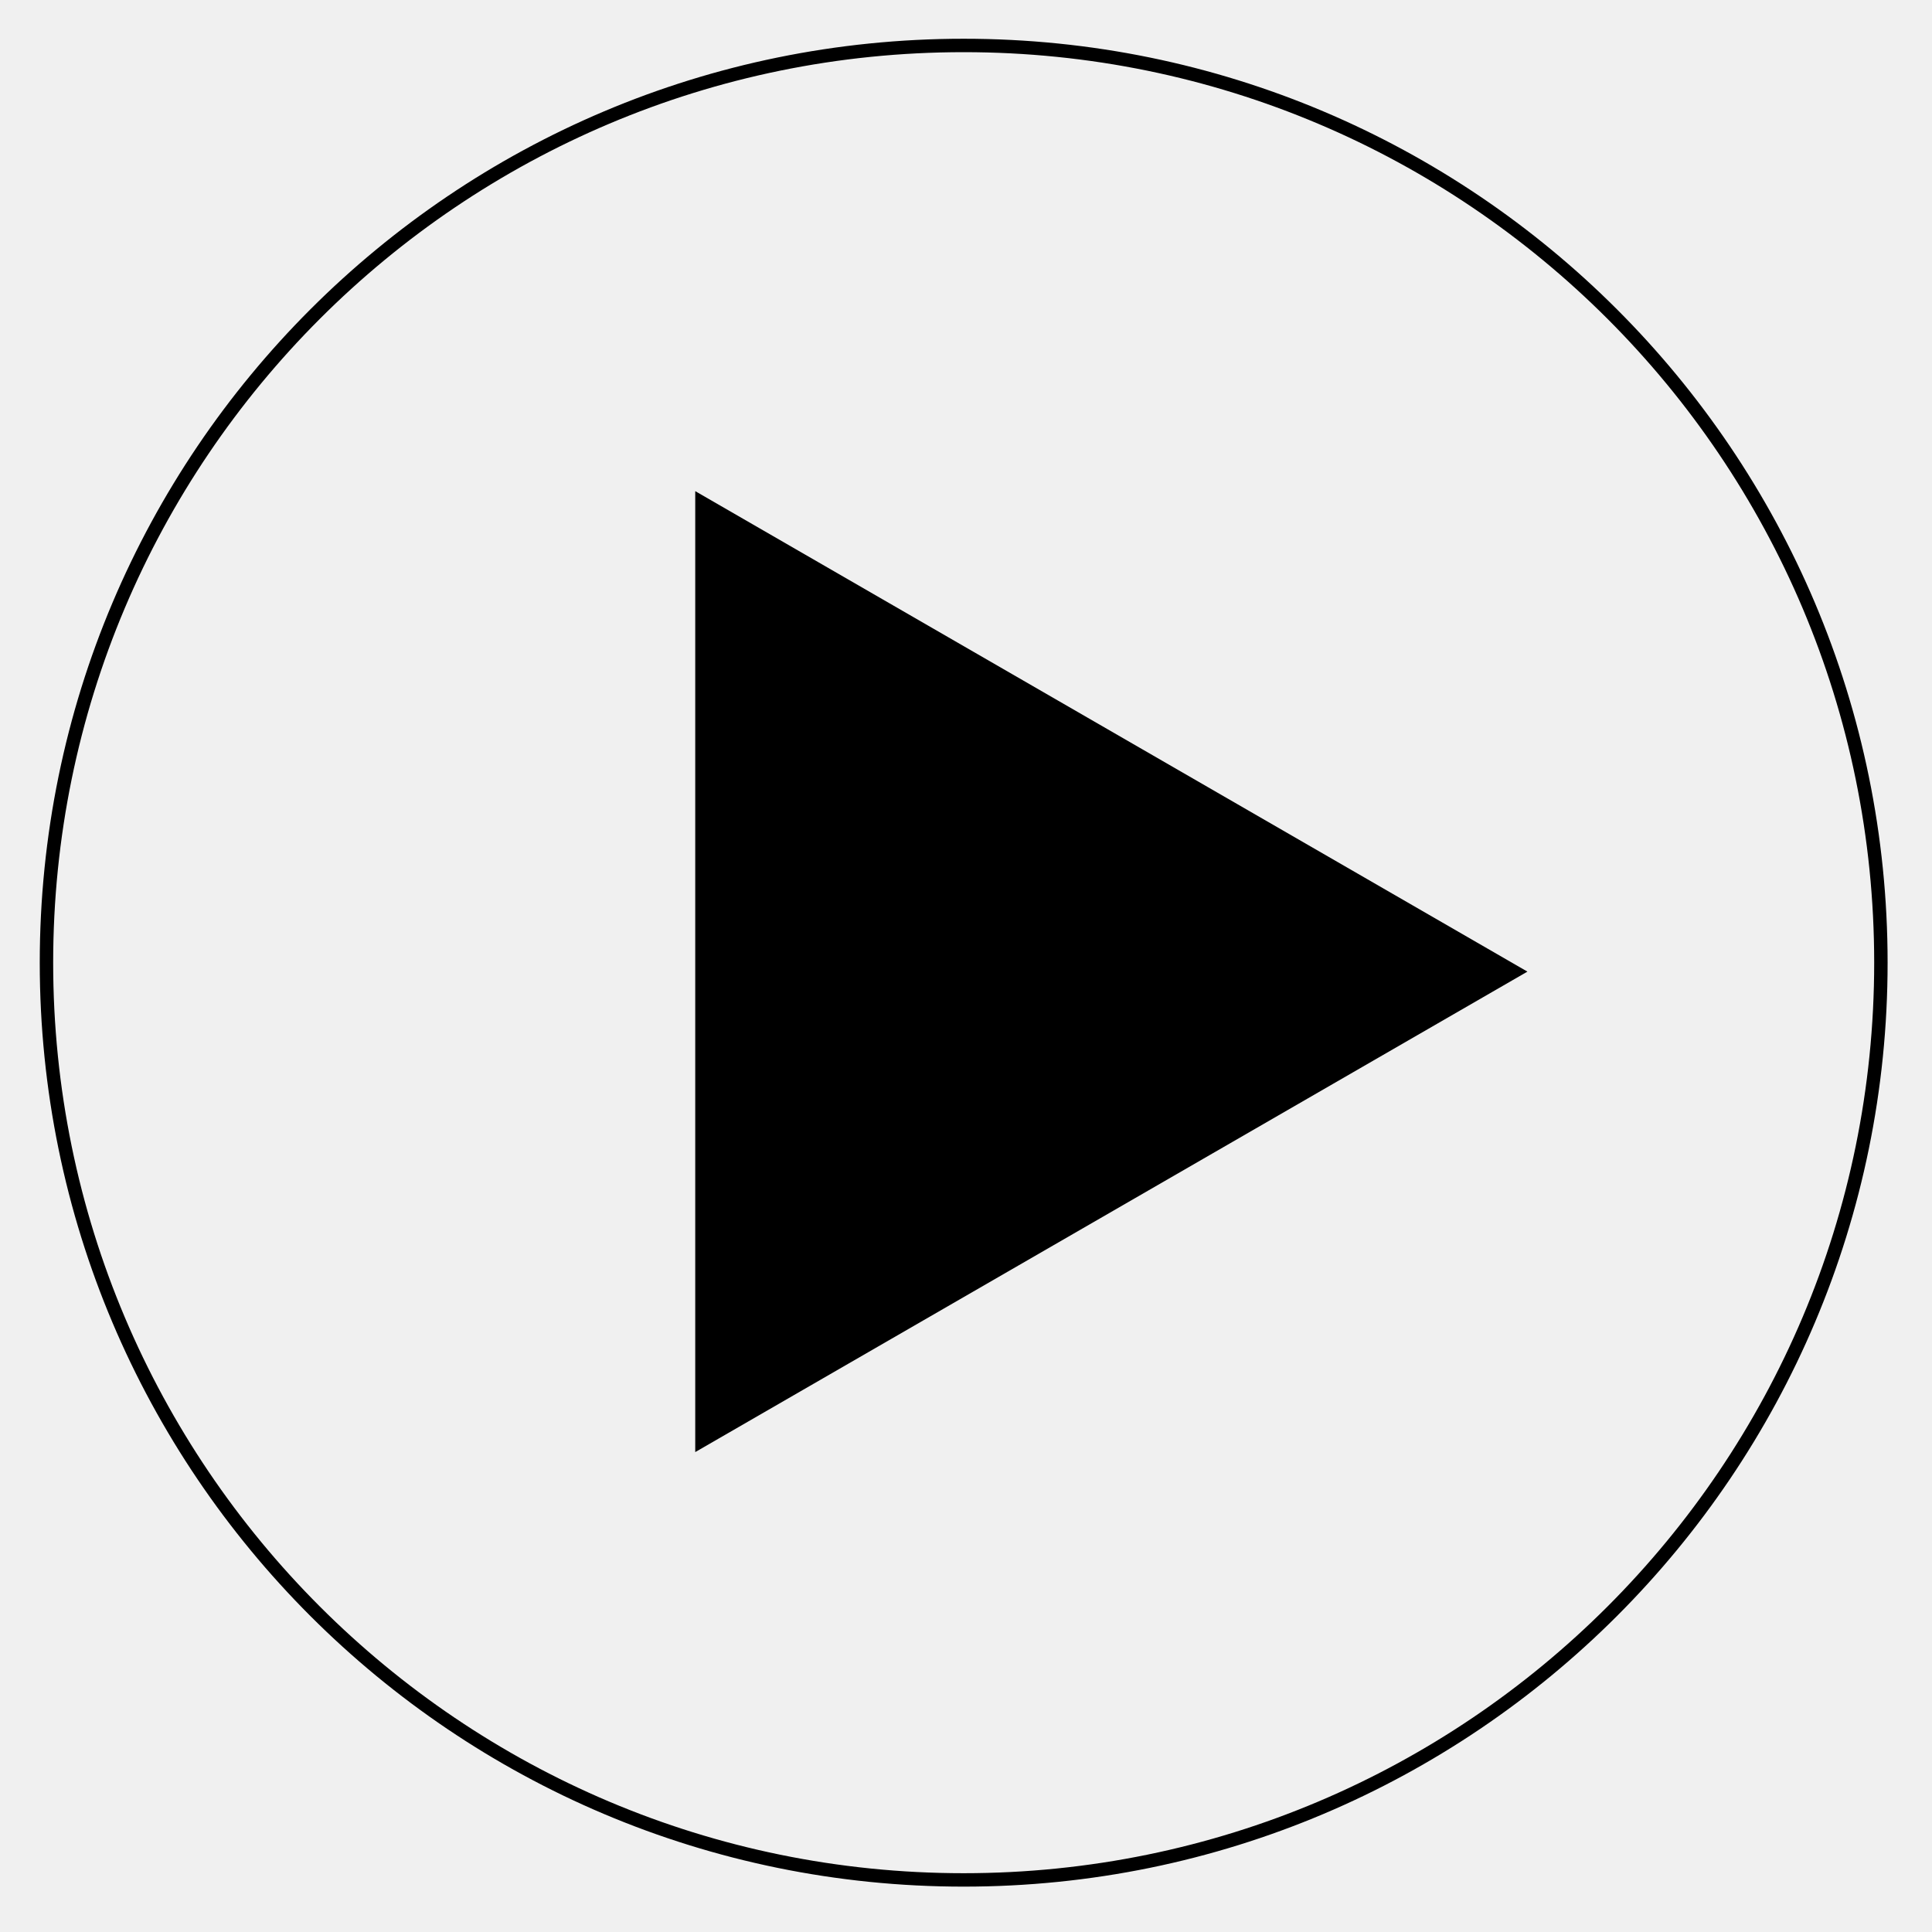
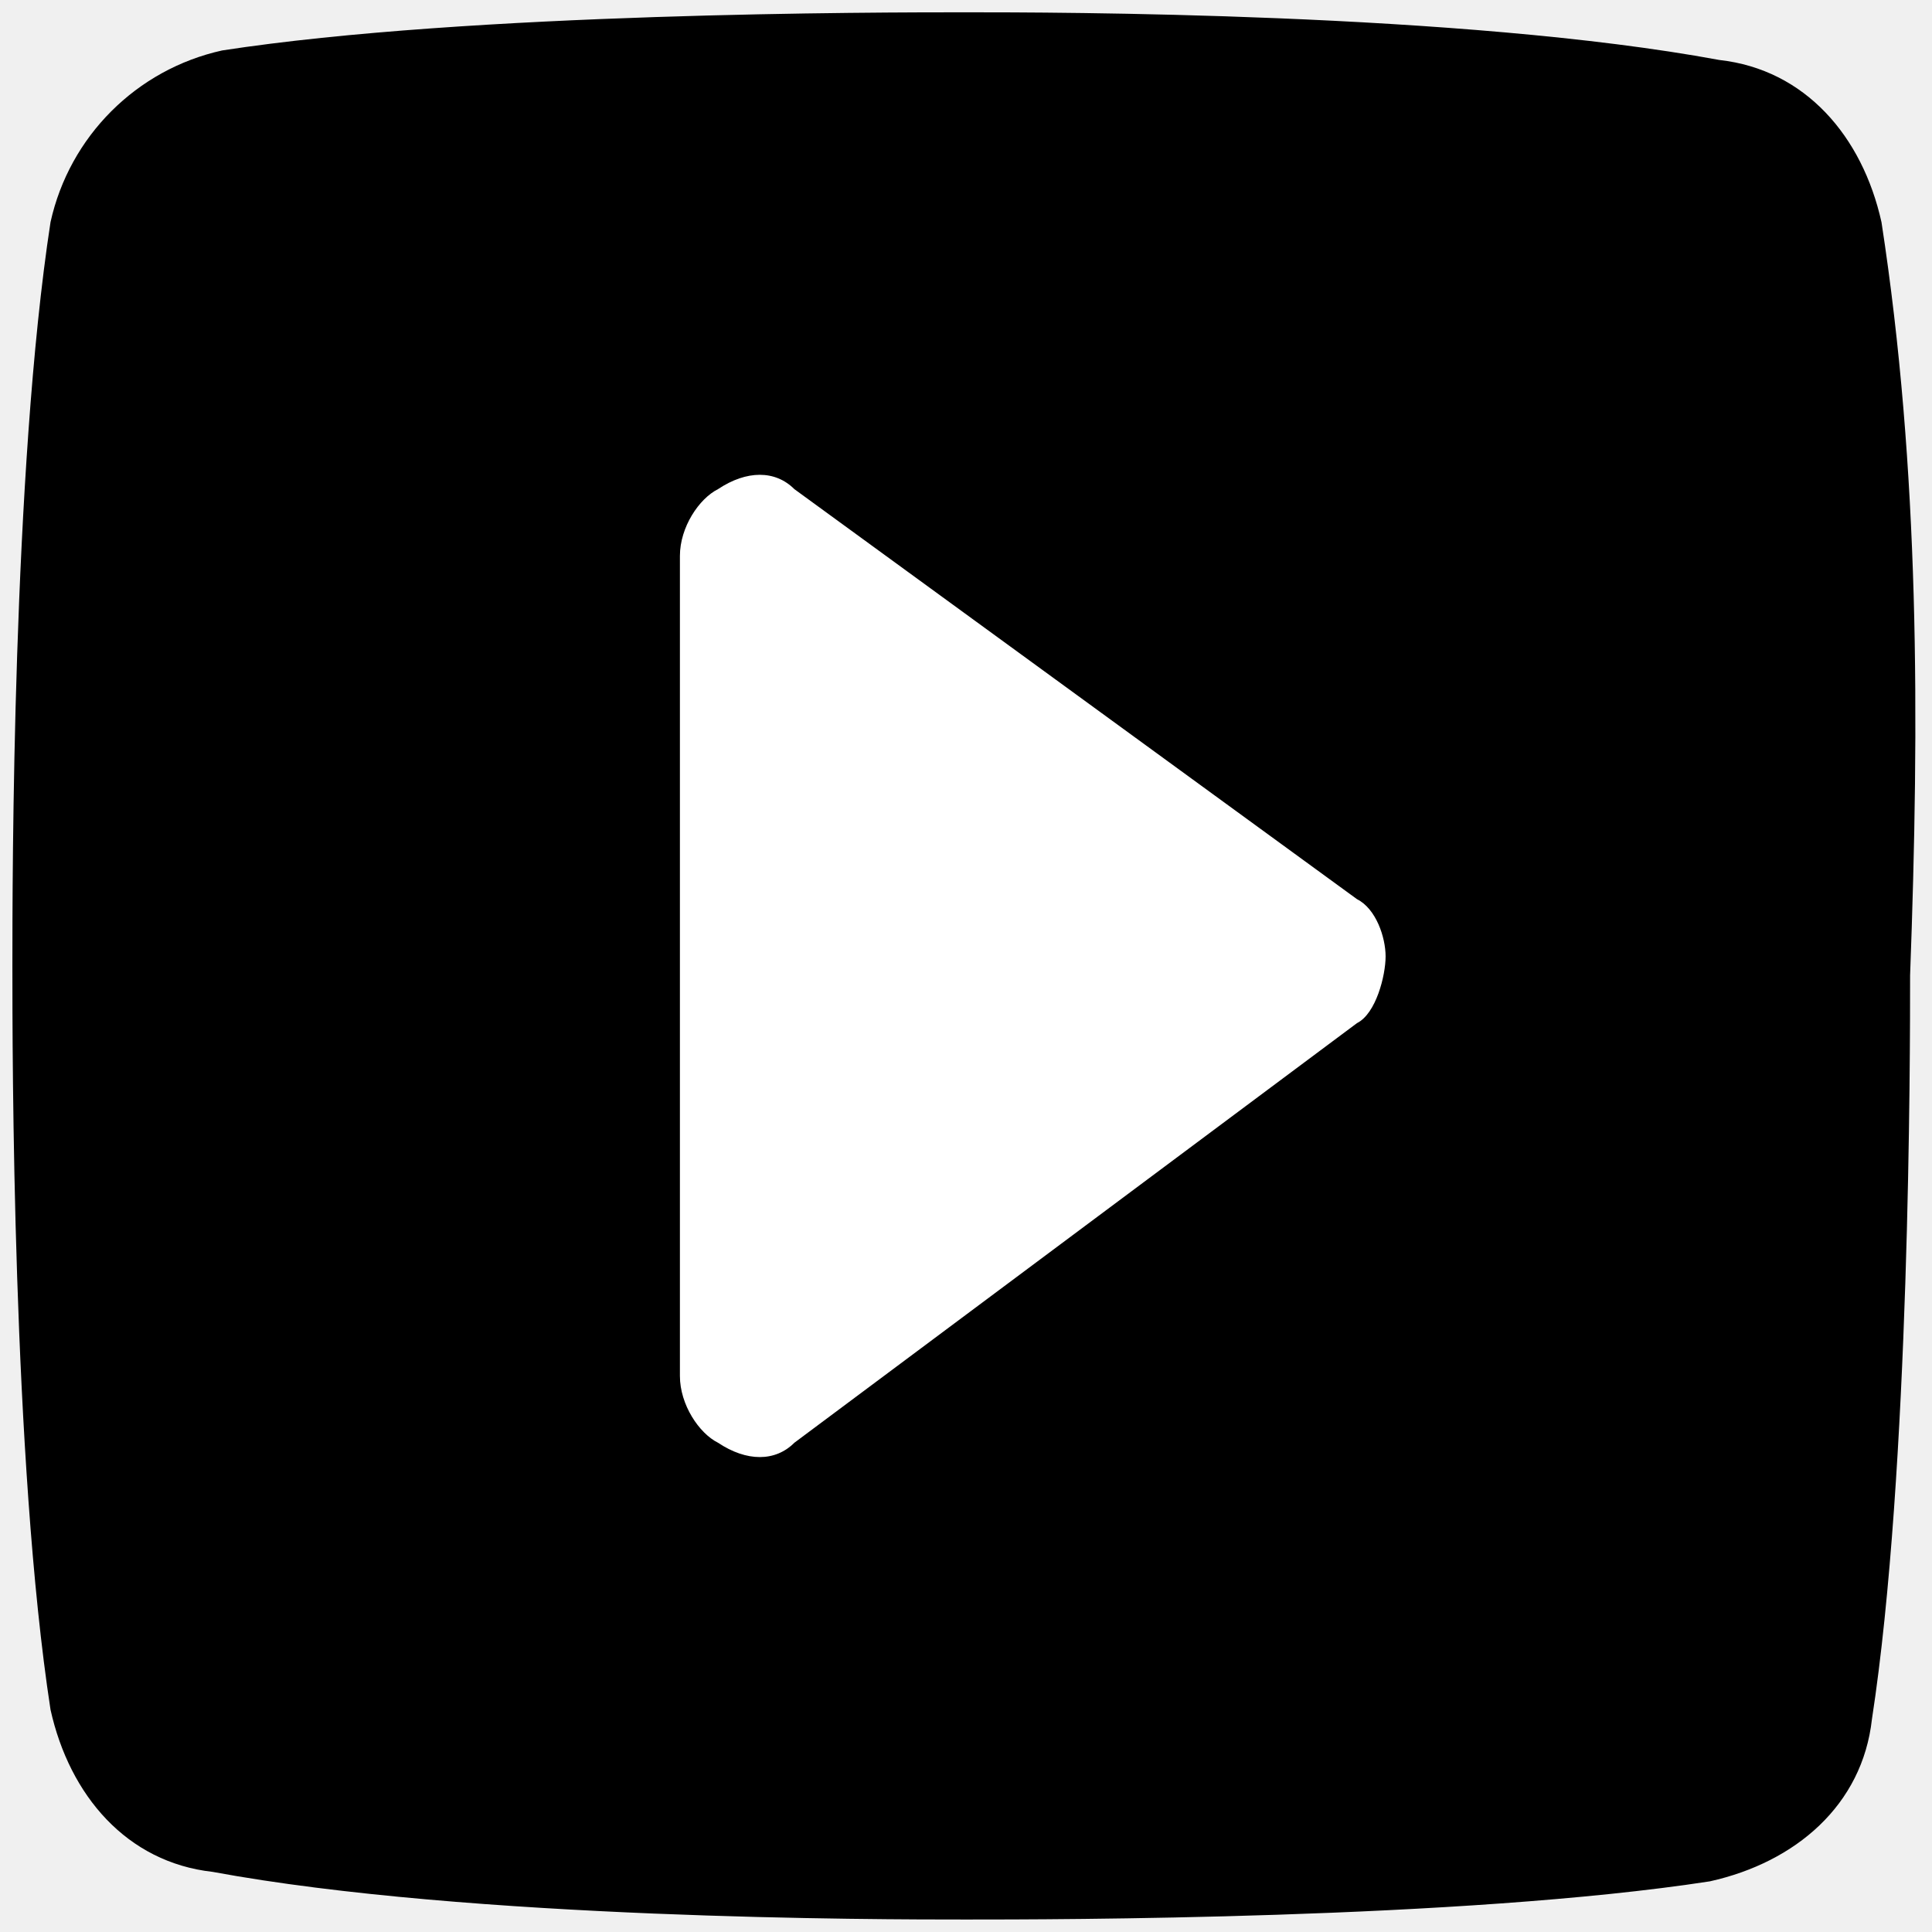
- <svg xmlns="http://www.w3.org/2000/svg" fill="none" viewBox="0 0 144 144">
-   <path stroke="currentcolor" d="M140.191 71.753c0 37.757-30.607 68.365-68.364 68.365-37.756 0-68.364-30.608-68.364-68.365 0-37.757 30.608-68.365 68.364-68.365 37.757 0 68.364 30.608 68.364 68.365Z" />
-   <path fill="currentcolor" d="M113.845 72.419 51.819 108.23V36.607l62.026 35.812Z" />
+ <svg xmlns="http://www.w3.org/2000/svg" width="65" height="65" fill="none">
+   <path fill="#fff" d="M11 10h42v44H11z" />
+   <path fill="currentColor" d="M63.3 7.472c-.642-2.887-2.567-5.133-5.454-5.454C49.183.414 35.388.414 32.5.414c-2.887 0-16.683 0-25.025 1.283A7.596 7.596 0 0 0 1.7 7.472C.417 15.814.417 29.61.417 32.497c0 2.888 0 16.684 1.283 25.025.642 2.888 2.567 5.134 5.454 5.455C15.817 64.58 29.613 64.58 32.5 64.58c2.888 0 16.683 0 25.025-1.284 2.888-.641 5.133-2.566 5.454-5.454 1.284-8.341 1.284-22.458 1.284-25.025.32-8.662.32-17.004-.963-25.346Zm-17.646 26.95L26.725 48.54c-.642.642-1.604.642-2.567 0-.641-.32-1.283-1.283-1.283-2.246V18.702c0-.963.642-1.925 1.283-2.246.963-.642 1.925-.642 2.567 0l18.93 13.796c.64.32.962 1.283.962 1.925 0 .641-.321 1.925-.963 2.245Z" />
</svg>
